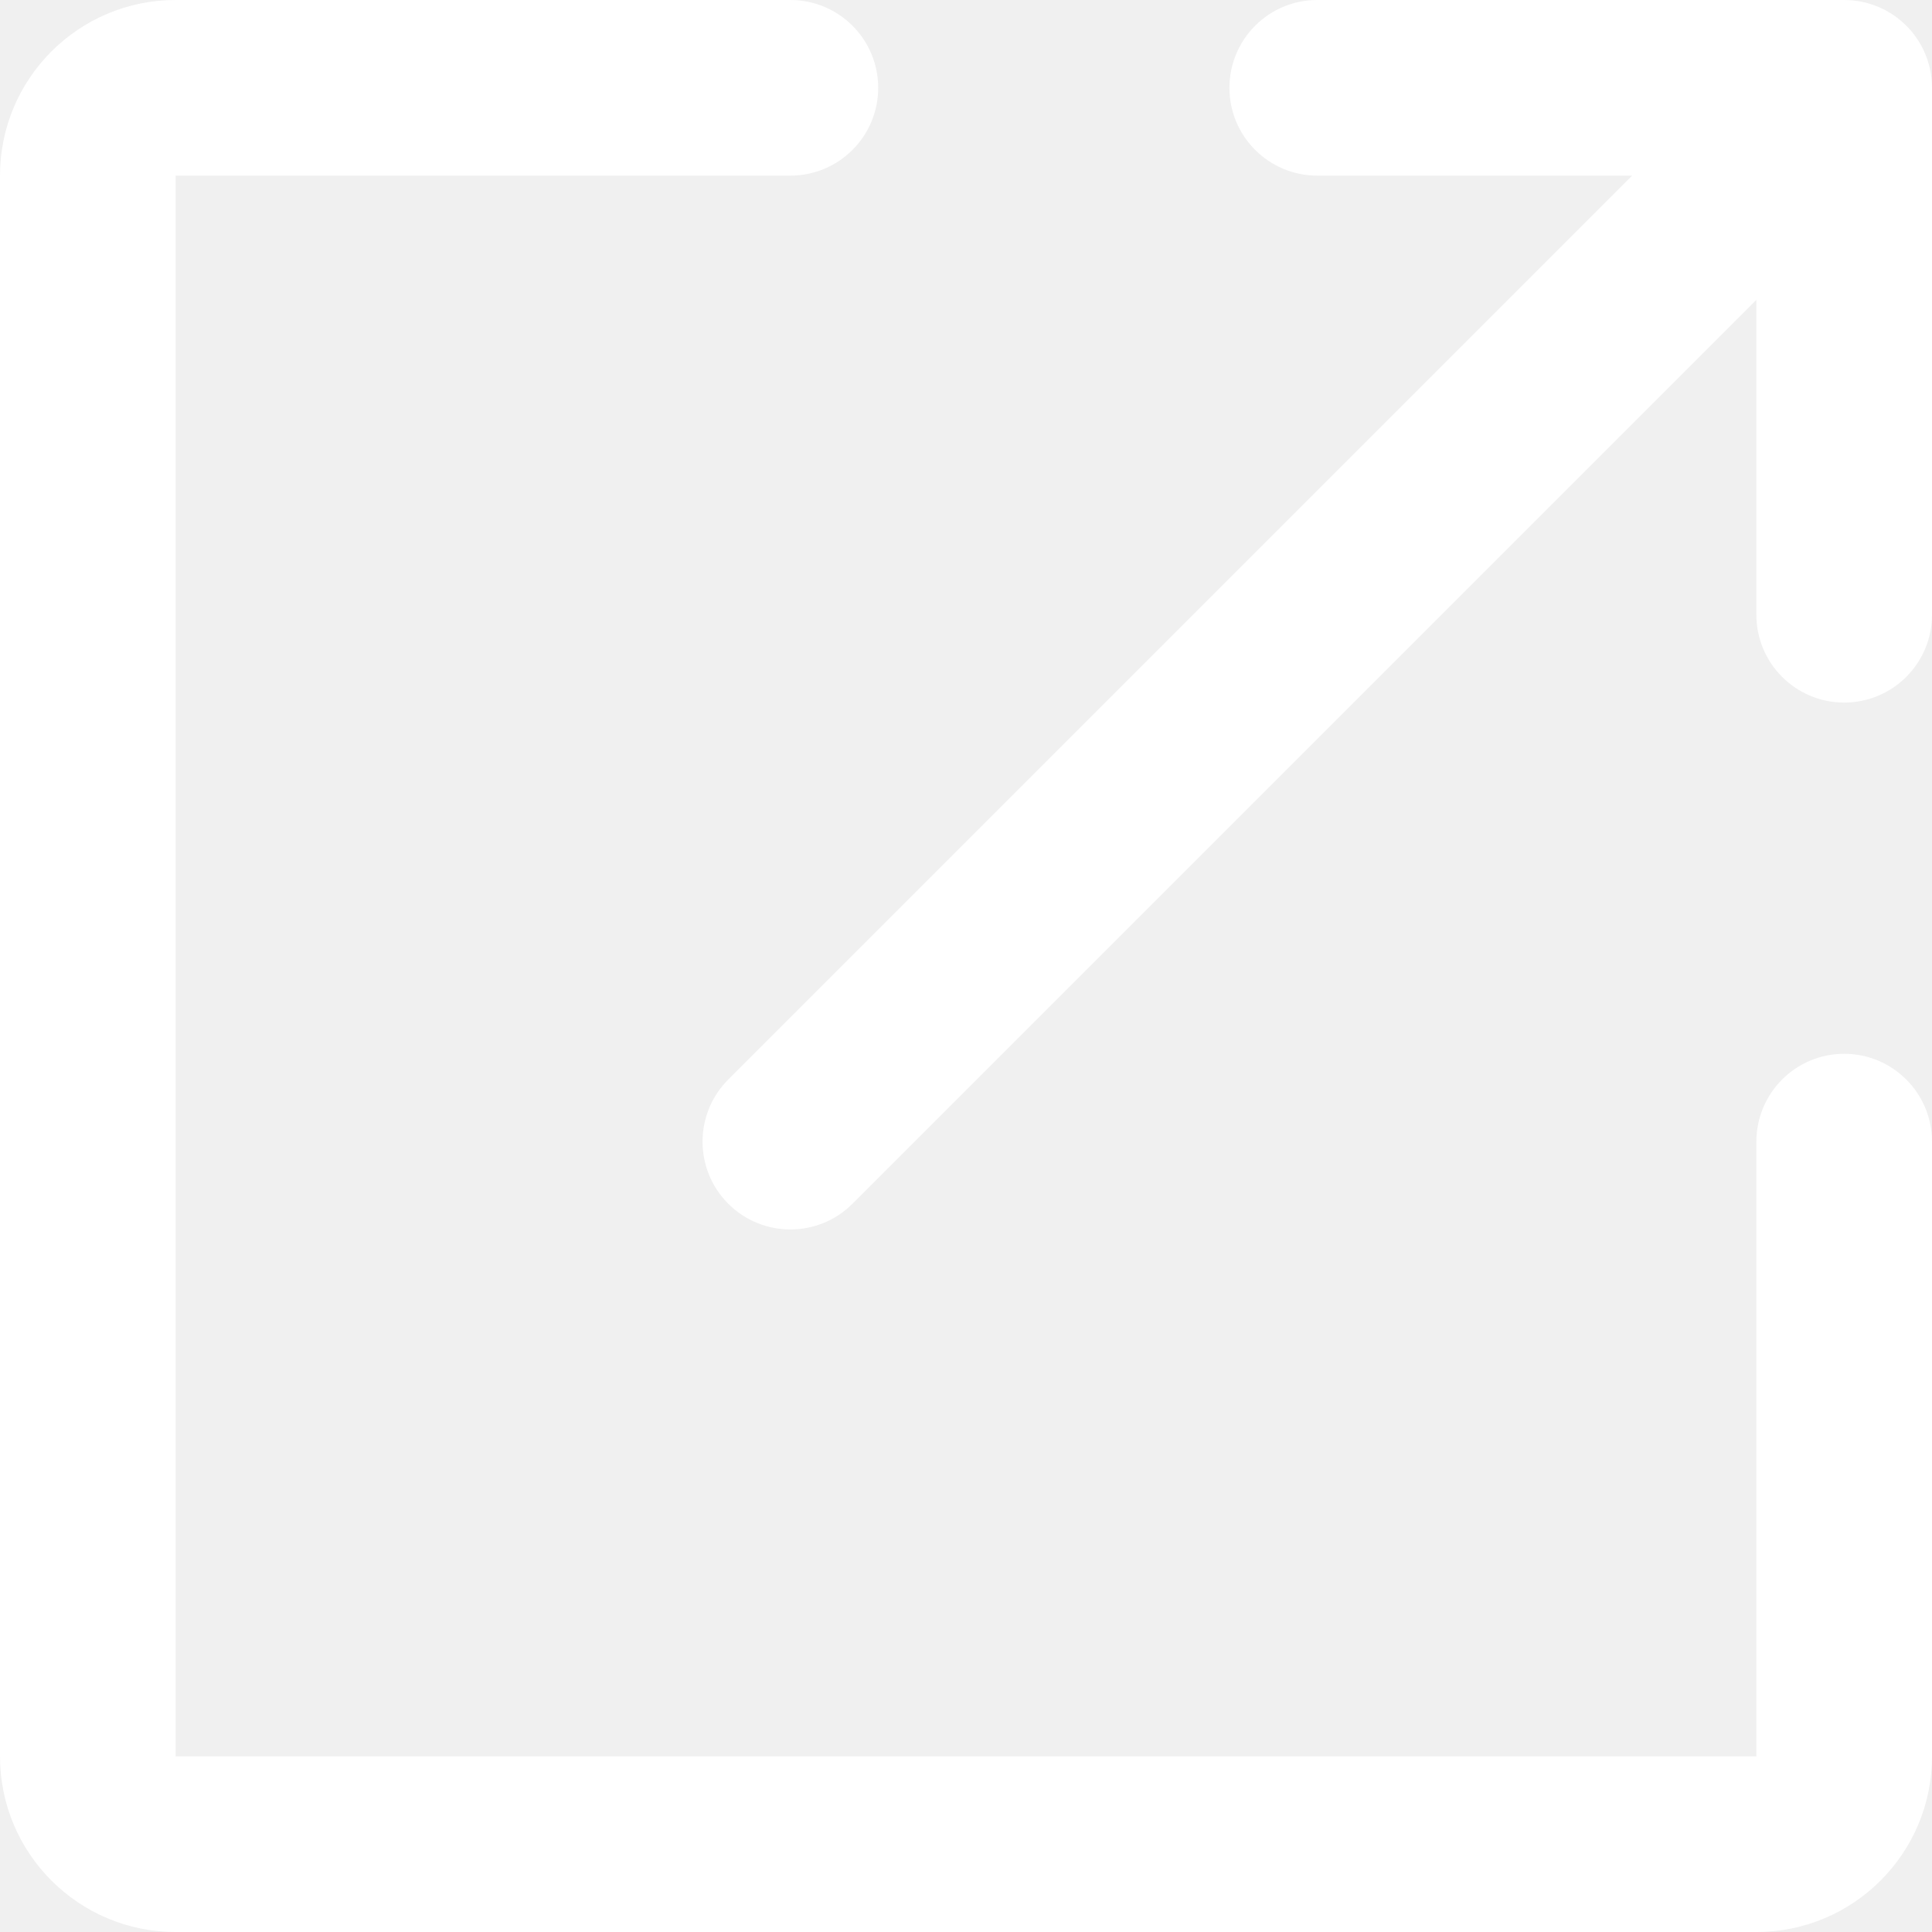
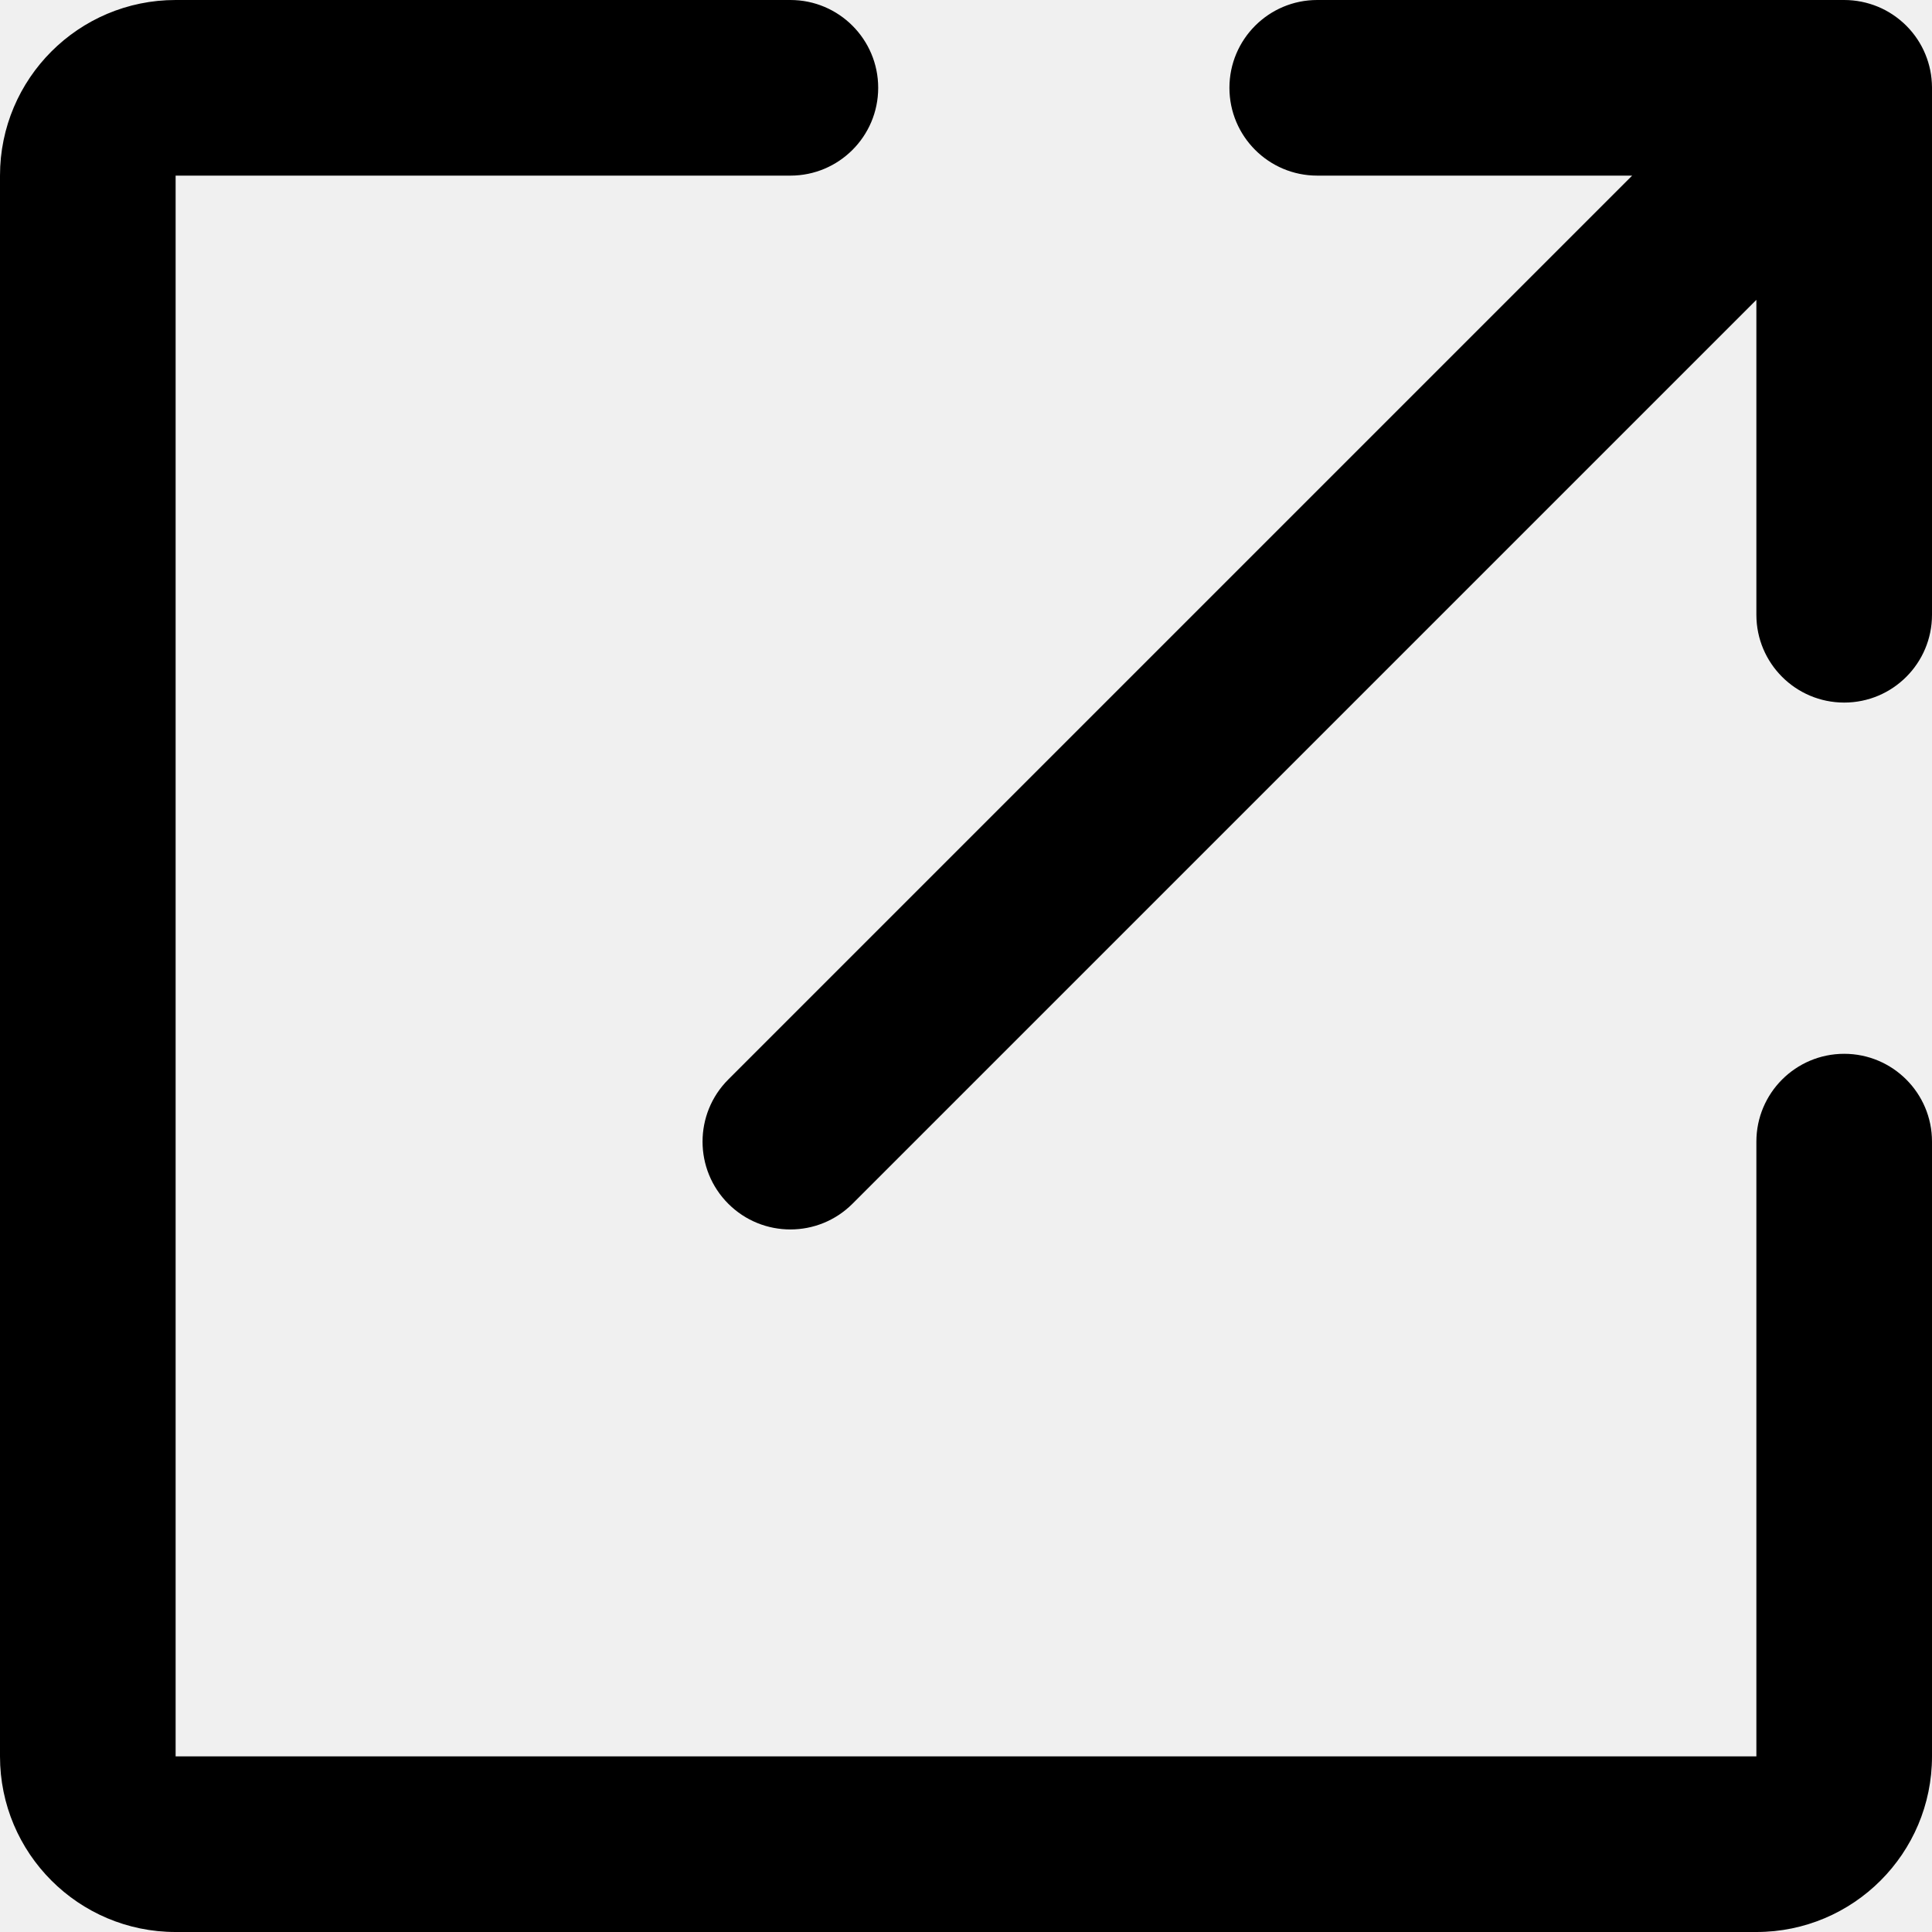
<svg xmlns="http://www.w3.org/2000/svg" width="20" height="20" viewBox="0 0 20 20" fill="none">
  <g clip-path="url(#clip0_3_2)">
-     <path fill-rule="evenodd" clip-rule="evenodd" d="M1.818 0C0.814 0 0 0.814 0 1.818V18.182C0 19.186 0.814 20 1.818 20H18.182C19.186 20 20 19.186 20 18.182V11.818C20 11.316 19.593 10.909 19.091 10.909C18.589 10.909 18.182 11.316 18.182 11.818V18.182H1.818V1.818H8.182C8.684 1.818 9.091 1.411 9.091 0.909C9.091 0.407 8.684 0 8.182 0H1.818ZM19.734 0.266C19.821 0.353 19.887 0.454 19.931 0.561C19.975 0.667 19.999 0.782 20 0.904V0.909V6.364C20 6.866 19.593 7.273 19.091 7.273C18.589 7.273 18.182 6.866 18.182 6.364V3.104L8.825 12.461C8.47 12.816 7.894 12.816 7.539 12.461C7.184 12.106 7.184 11.53 7.539 11.175L16.896 1.818H13.636C13.134 1.818 12.727 1.411 12.727 0.909C12.727 0.407 13.134 0 13.636 0H19.091C19.214 0 19.332 0.025 19.439 0.069C19.546 0.113 19.646 0.179 19.734 0.266Z" fill="white" />
+     <path fill-rule="evenodd" clip-rule="evenodd" d="M1.818 0C0.814 0 0 0.814 0 1.818V18.182C0 19.186 0.814 20 1.818 20H18.182C19.186 20 20 19.186 20 18.182V11.818C20 11.316 19.593 10.909 19.091 10.909C18.589 10.909 18.182 11.316 18.182 11.818V18.182H1.818V1.818H8.182C8.684 1.818 9.091 1.411 9.091 0.909C9.091 0.407 8.684 0 8.182 0H1.818ZM19.734 0.266C19.821 0.353 19.887 0.454 19.931 0.561C19.975 0.667 19.999 0.782 20 0.904V0.909V6.364C20 6.866 19.593 7.273 19.091 7.273C18.589 7.273 18.182 6.866 18.182 6.364V3.104L8.825 12.461C8.47 12.816 7.894 12.816 7.539 12.461C7.184 12.106 7.184 11.53 7.539 11.175L16.896 1.818H13.636C13.134 1.818 12.727 1.411 12.727 0.909C12.727 0.407 13.134 0 13.636 0H19.091C19.214 0 19.332 0.025 19.439 0.069C19.546 0.113 19.646 0.179 19.734 0.266Z" fill="#000000" />
  </g>
  <defs>
    <clipPath id="clip0_3_2">
-       <rect width="20" height="20" fill="white" />
+       <rect width="20" height="20" fill="#000000" />
    </clipPath>
  </defs>
</svg>
